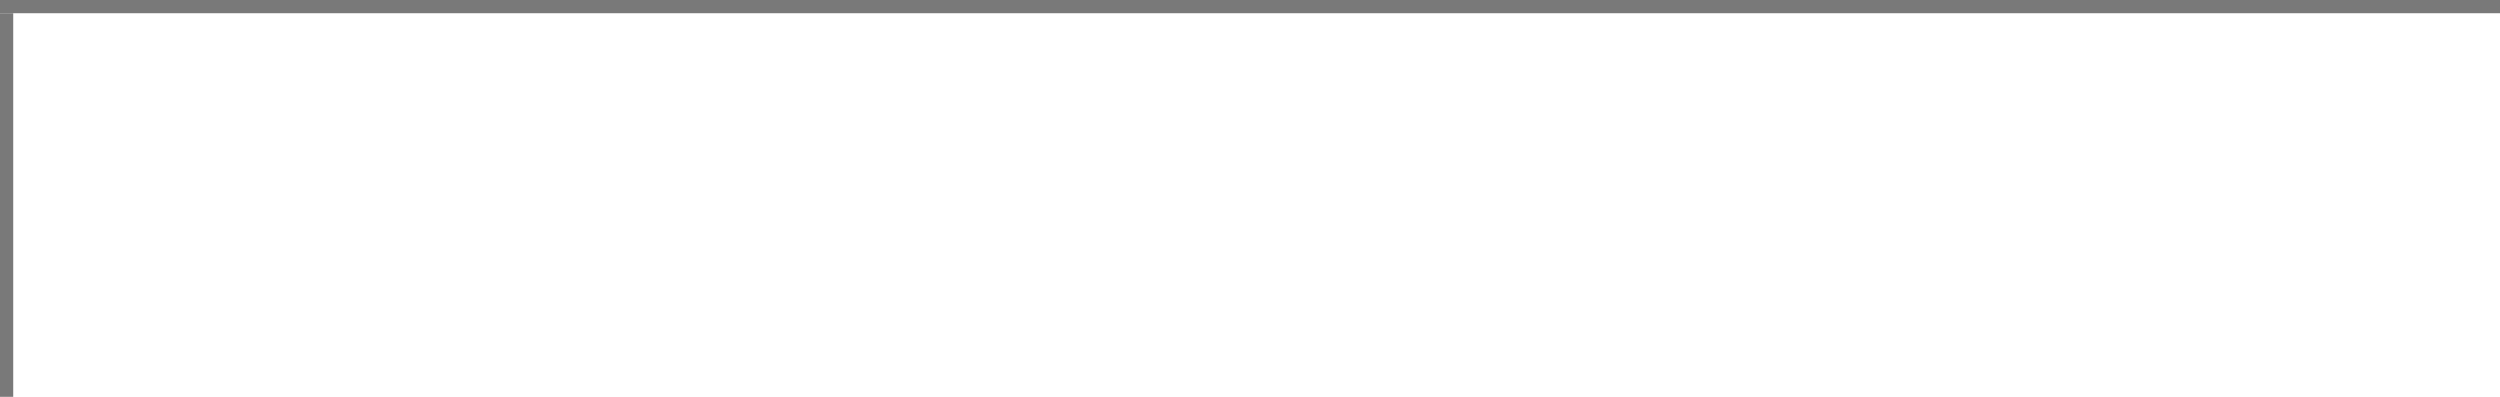
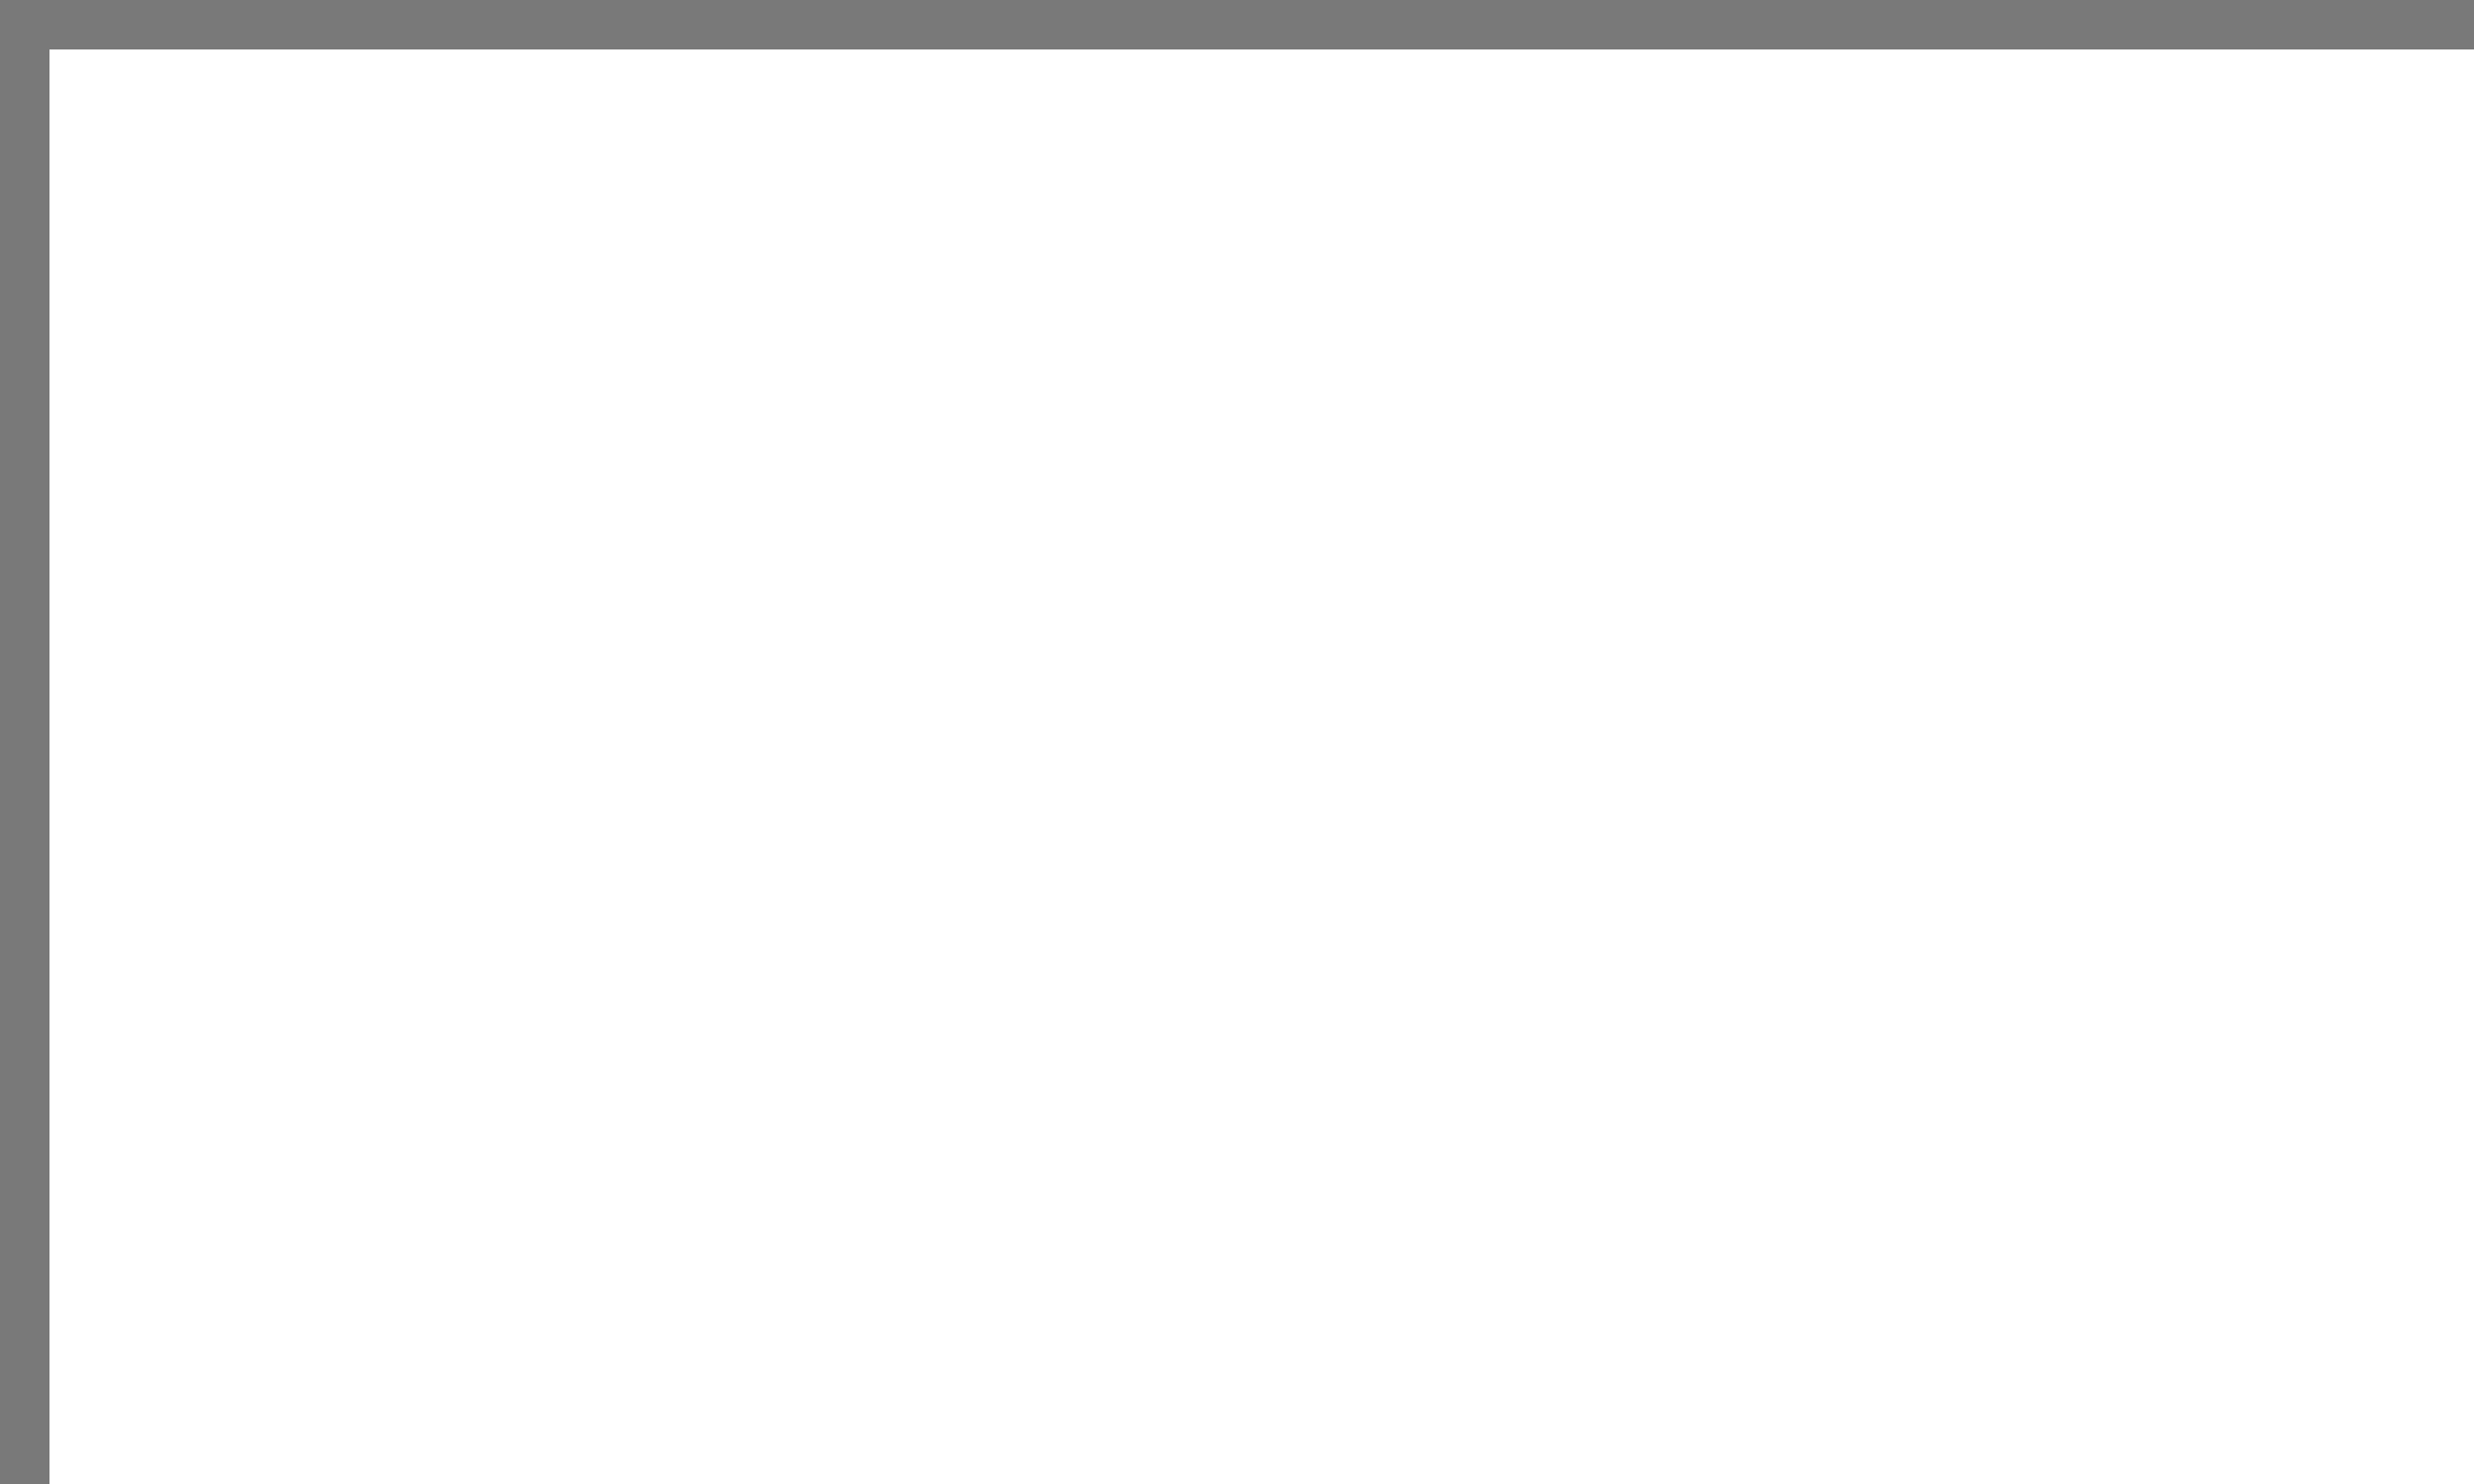
- <svg xmlns="http://www.w3.org/2000/svg" version="1.1" width="189px" height="30px" viewBox="352 1590 189 30">
-   <path d="M 1 1  L 189 1  L 189 30  L 1 30  L 1 1  Z " fill-rule="nonzero" fill="rgba(255, 255, 255, 1)" stroke="none" transform="matrix(1 0 0 1 352 1590 )" class="fill" />
-   <path d="M 0.5 1  L 0.5 30  " stroke-width="1" stroke-dasharray="0" stroke="rgba(121, 121, 121, 1)" fill="none" transform="matrix(1 0 0 1 352 1590 )" class="stroke" />
-   <path d="M 0 0.5  L 189 0.5  " stroke-width="1" stroke-dasharray="0" stroke="rgba(121, 121, 121, 1)" fill="none" transform="matrix(1 0 0 1 352 1590 )" class="stroke" />
+ <svg xmlns="http://www.w3.org/2000/svg" version="1.1" width="50px" height="30px" viewBox="0 1266 50 30">
+   <path d="M 1 1  L 50 1  L 50 30  L 1 30  L 1 1  Z " fill-rule="nonzero" fill="rgba(255, 255, 255, 1)" stroke="none" transform="matrix(1 0 0 1 0 1266 )" class="fill" />
+   <path d="M 0.5 1  L 0.5 30  " stroke-width="1" stroke-dasharray="0" stroke="rgba(121, 121, 121, 1)" fill="none" transform="matrix(1 0 0 1 0 1266 )" class="stroke" />
+   <path d="M 0 0.5  L 50 0.5  " stroke-width="1" stroke-dasharray="0" stroke="rgba(121, 121, 121, 1)" fill="none" transform="matrix(1 0 0 1 0 1266 )" class="stroke" />
</svg>
